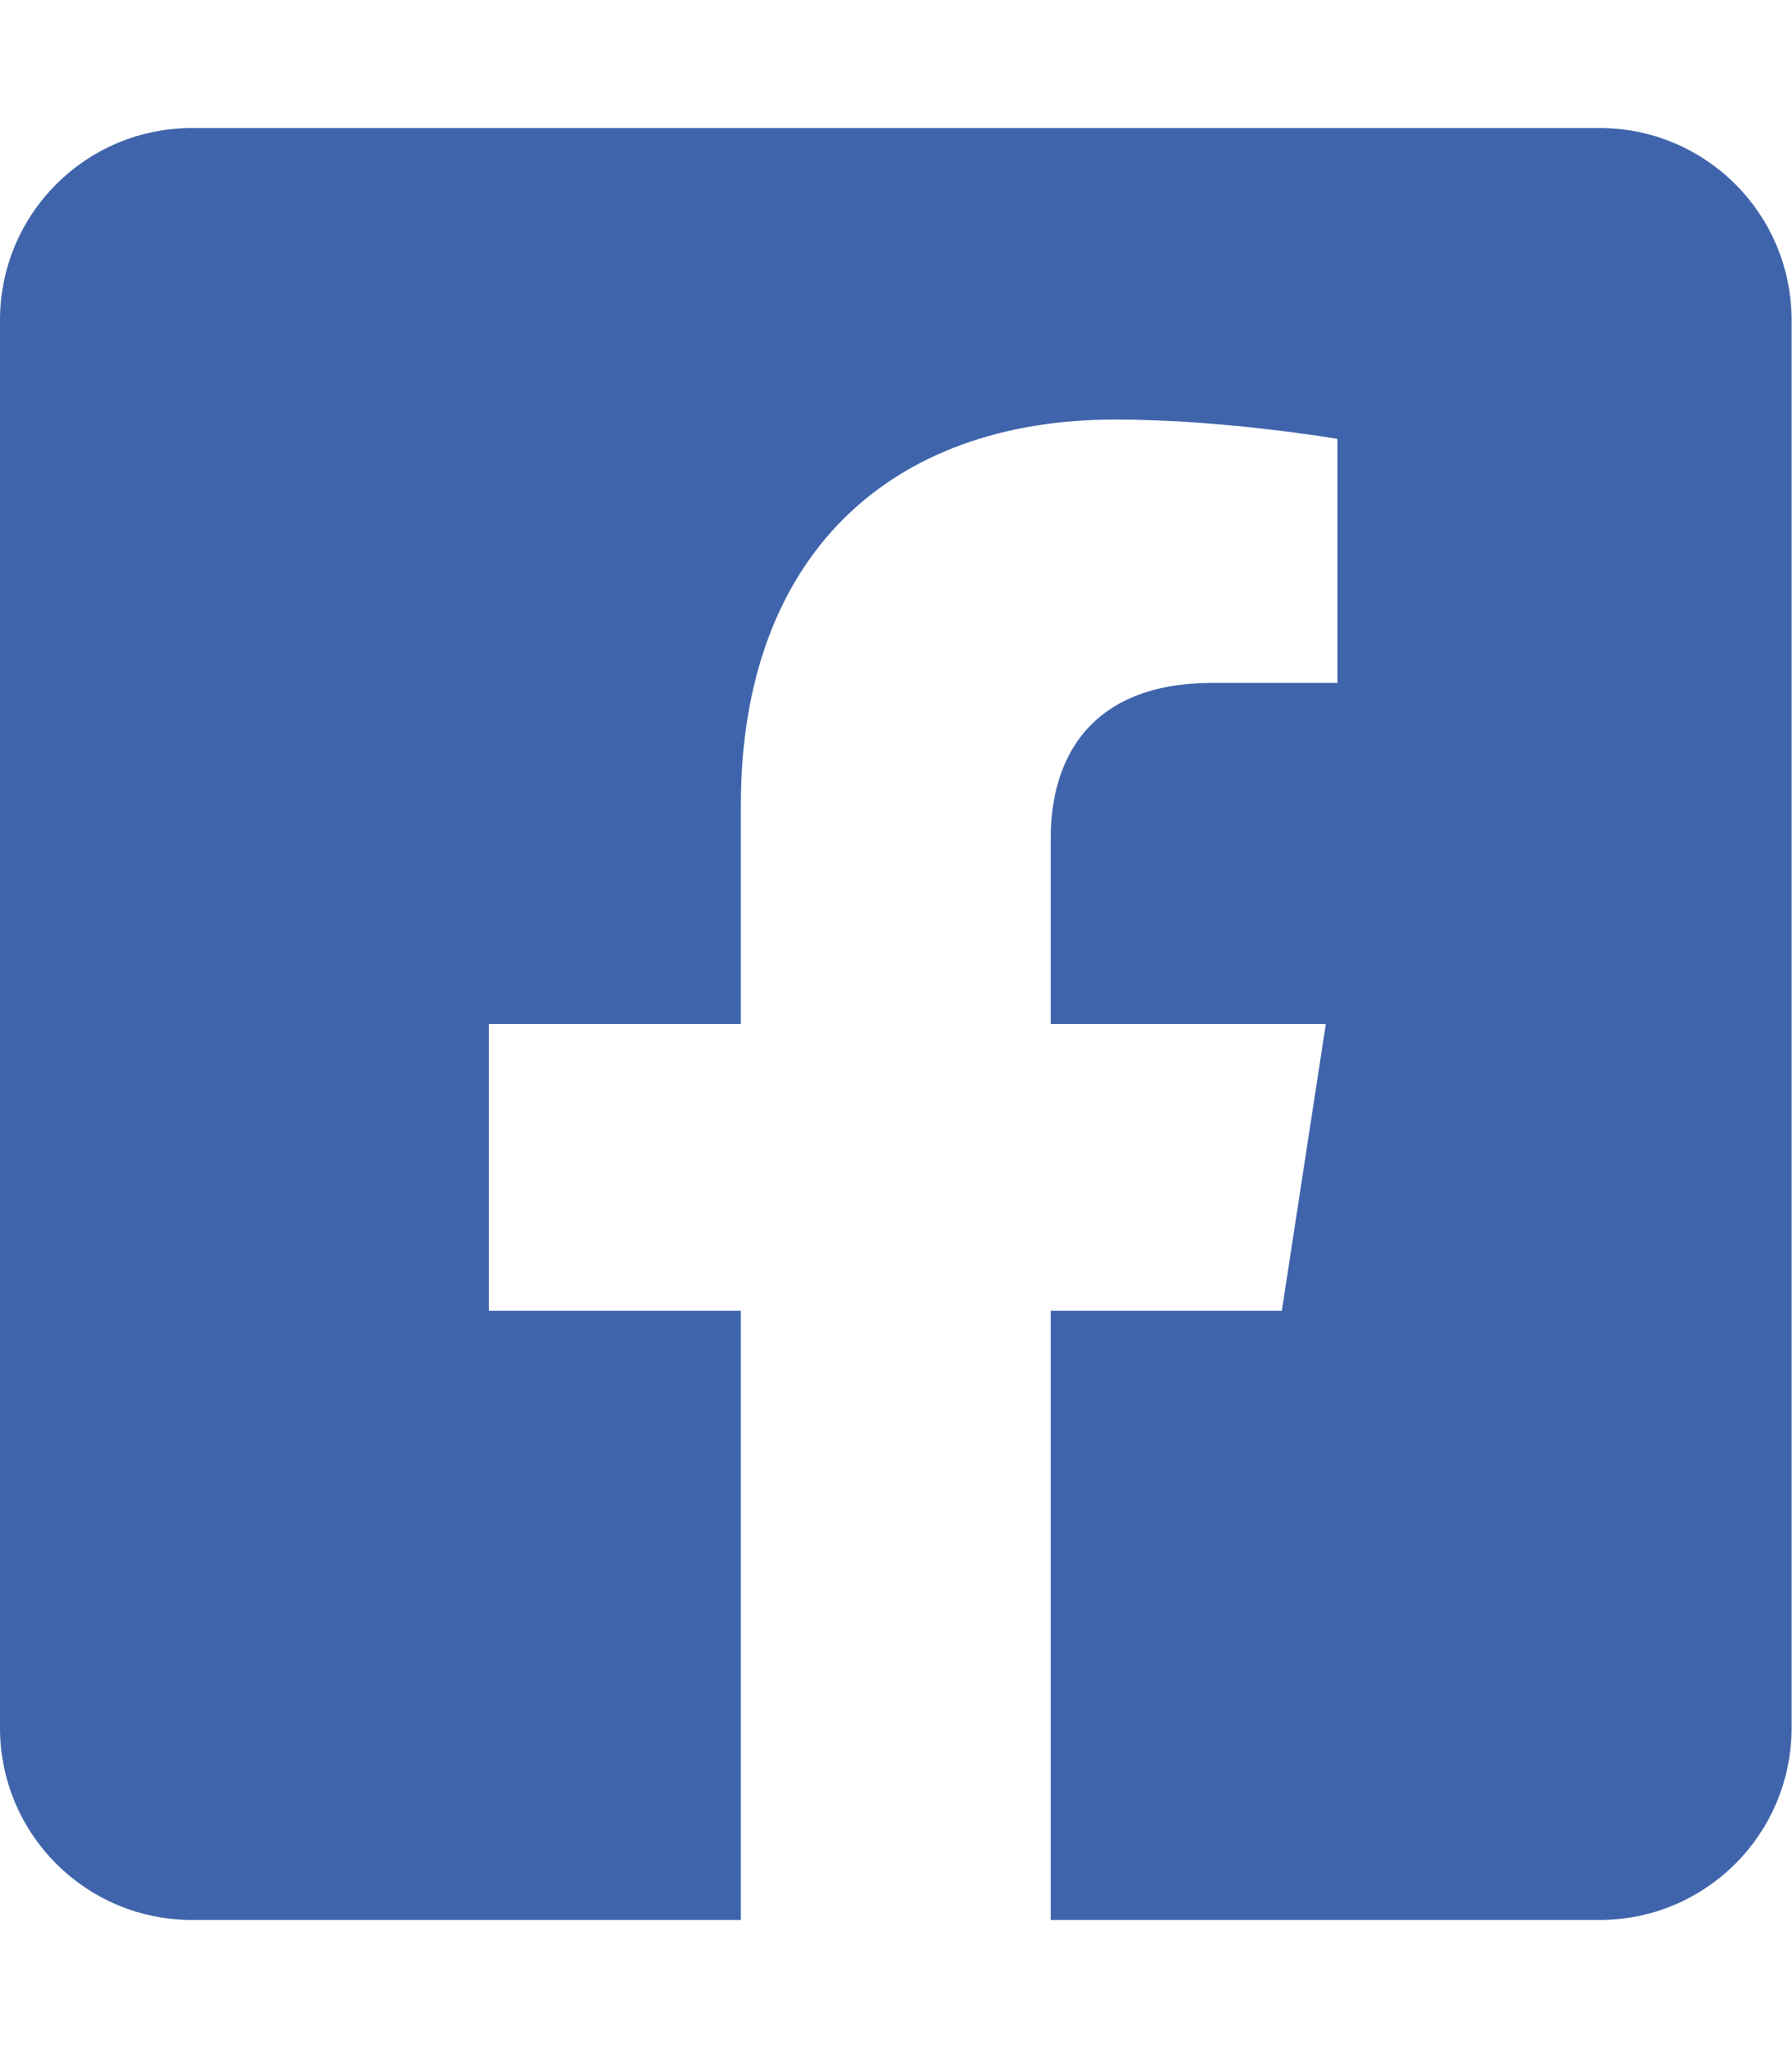
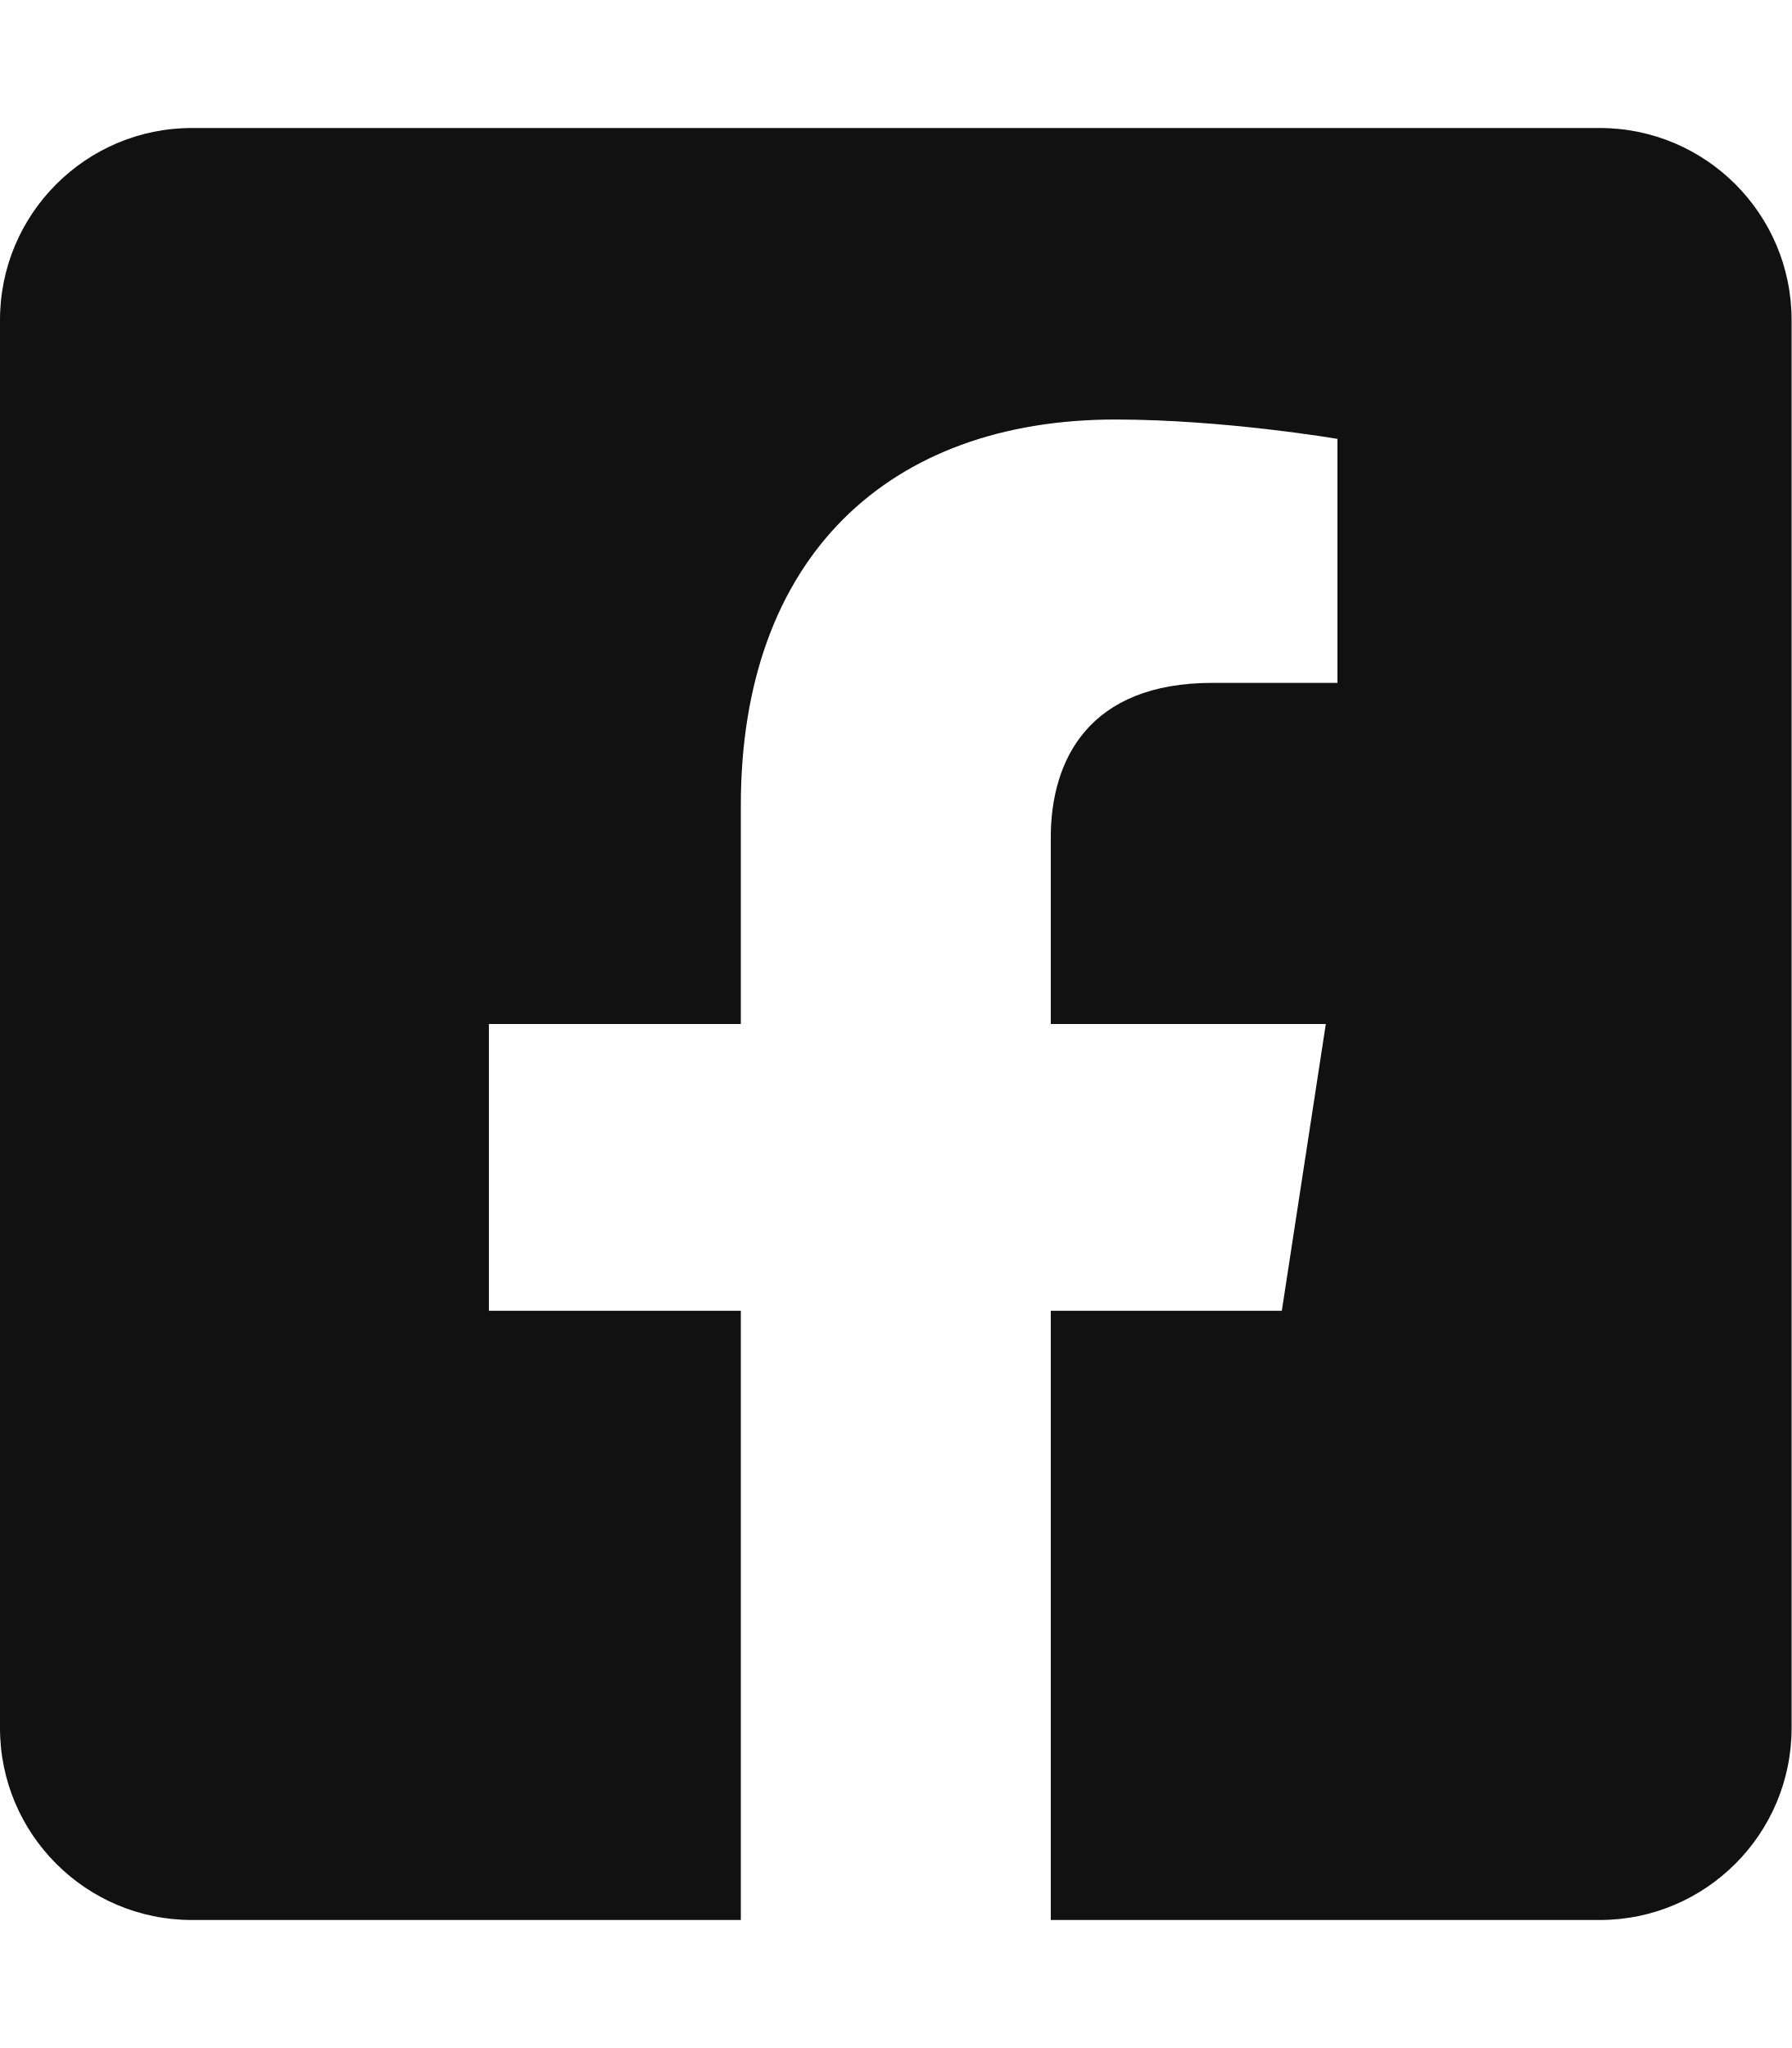
<svg xmlns="http://www.w3.org/2000/svg" viewBox="0 0 448 512">
-   <path fill="#3F64AC" d="M400 32H48A48 48 0 0 0 0 80v352a48 48 0 0 0 48 48h137.25V327.69h-63V256h63v-54.64c0-62.15 37-96.48 93.67-96.48 27.14 0 55.52 4.84 55.52 4.84v61h-31.27c-30.81 0-40.42 19.12-40.42 38.73V256h68.78l-11 71.69h-57.78V480H400a48 48 0 0 0 48-48V80a48 48 0 0 0-48-48z" />
+   <path fill="#121111" d="M400 32H48A48 48 0 0 0 0 80v352a48 48 0 0 0 48 48h137.25V327.69h-63V256h63v-54.64c0-62.15 37-96.48 93.67-96.48 27.14 0 55.52 4.84 55.52 4.84v61h-31.27c-30.81 0-40.42 19.12-40.42 38.73V256h68.78l-11 71.69h-57.78V480H400a48 48 0 0 0 48-48V80a48 48 0 0 0-48-48z" />
</svg>
